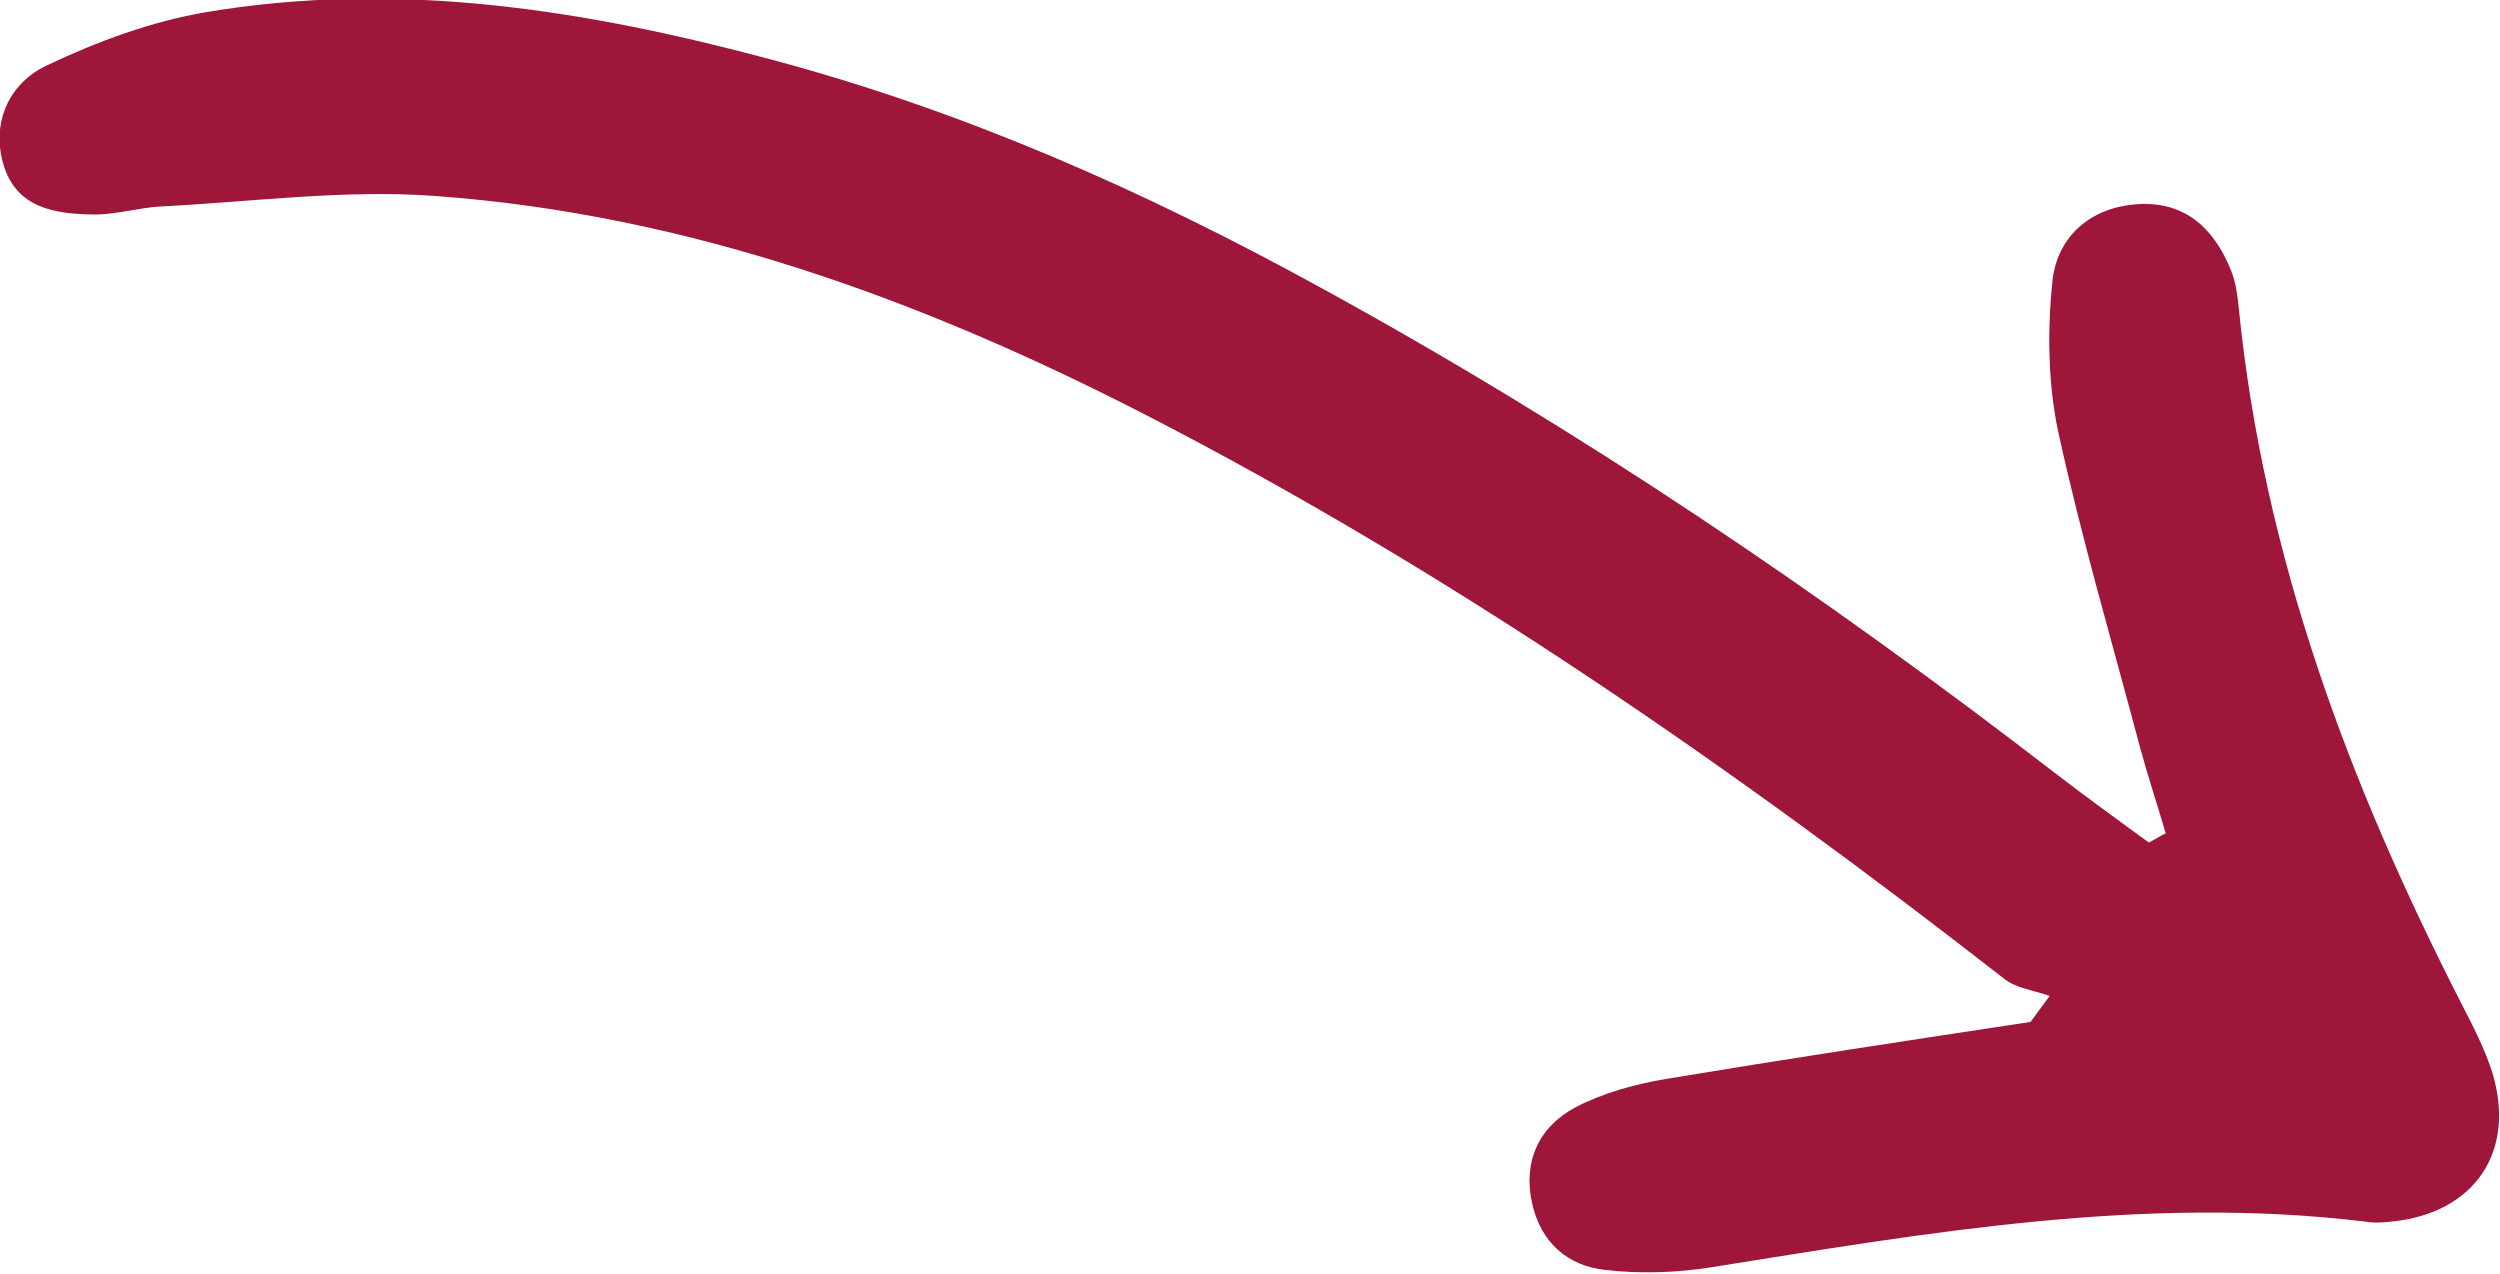
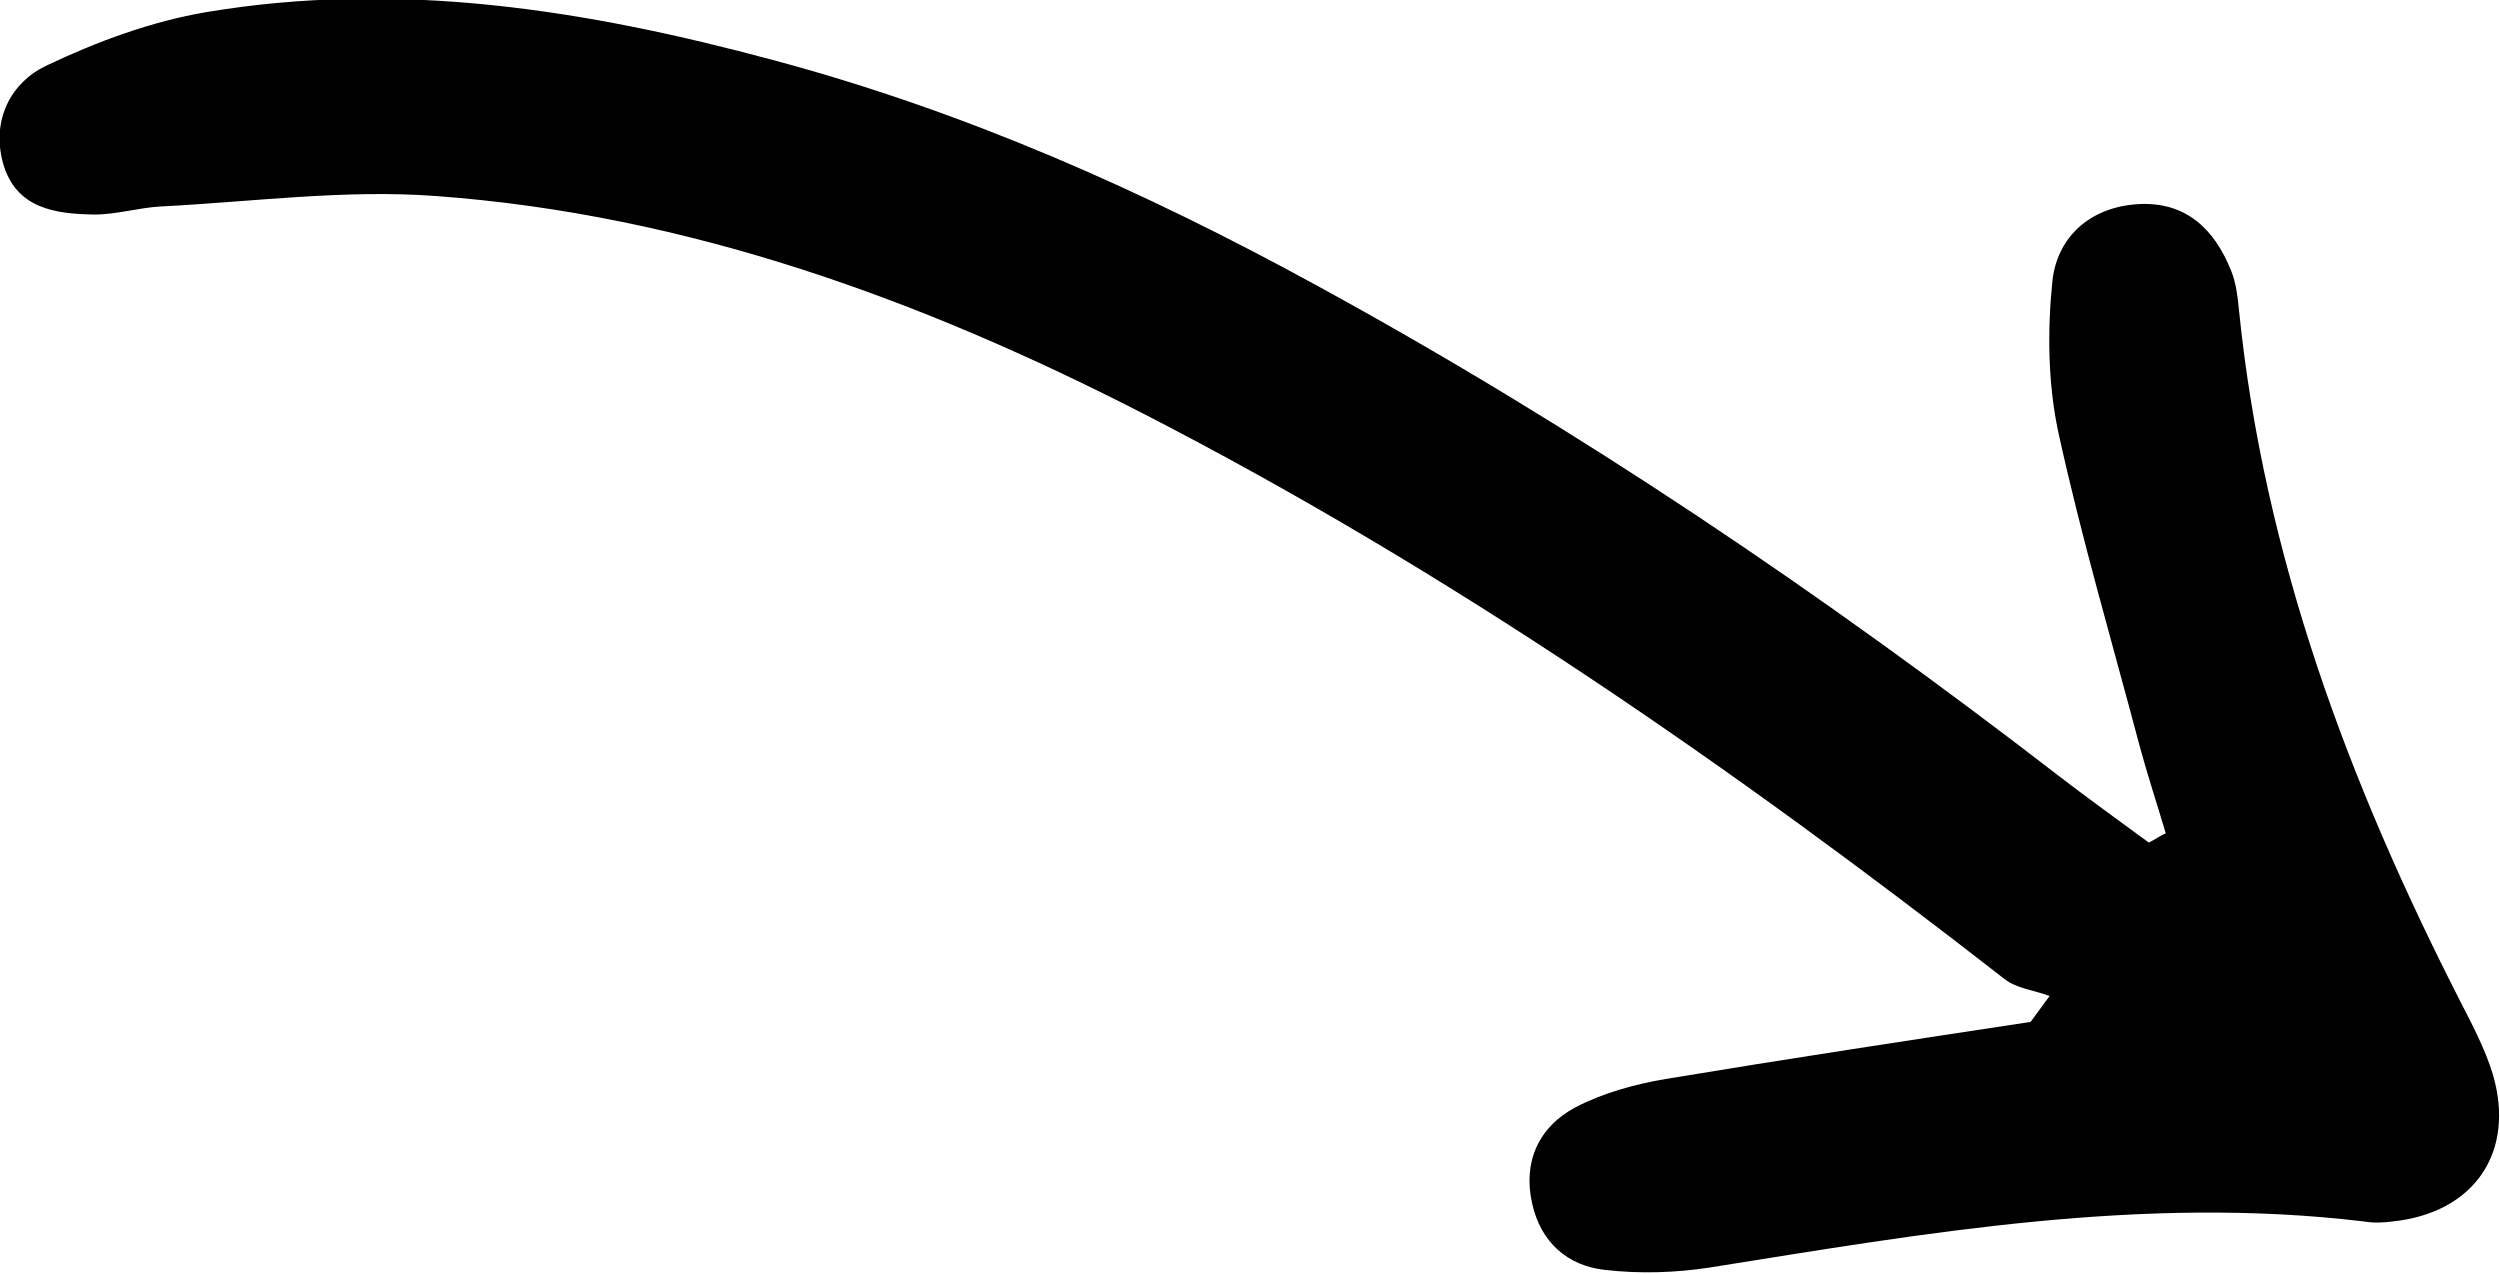
<svg xmlns="http://www.w3.org/2000/svg" id="Capa_2" viewBox="0 0 43.35 22.09">
  <defs>
-     <style>.cls-1{fill:#9f163b;}</style>
+     <style>.cls-1{fill:currentColor;}</style>
  </defs>
  <g id="Capa_1-2">
    <path class="cls-1" d="M37.56,14.47c-.15-.51-.32-1.02-.46-1.54-.48-1.81-1.01-3.61-1.41-5.44-.18-.85-.19-1.76-.1-2.63.09-.77.67-1.27,1.48-1.32.83-.05,1.33.43,1.62,1.16.08.2.11.43.13.64.43,4.3,1.91,8.25,3.86,12.06.2.39.41.79.54,1.21.41,1.36-.31,2.42-1.73,2.57-.16.02-.33.03-.5,0-3.84-.46-7.59.2-11.35.8-.59.09-1.21.11-1.81.04-.65-.07-1.11-.48-1.26-1.14-.17-.73.11-1.34.75-1.68.48-.25,1.03-.4,1.56-.49,2.11-.35,4.22-.67,6.33-.99.11-.15.22-.3.33-.45-.27-.1-.58-.13-.79-.3-4.71-3.67-9.6-7.06-14.93-9.8-3.86-1.98-7.9-3.45-12.25-3.77-1.58-.12-3.19.1-4.78.18-.38.02-.77.14-1.15.14-.68-.01-1.37-.1-1.59-.9-.2-.74.14-1.39.75-1.68.88-.42,1.83-.77,2.78-.93,3.33-.56,6.59-.04,9.82.83,3.33.89,6.44,2.27,9.45,3.92,4.52,2.47,8.76,5.34,12.83,8.48.52.4,1.05.78,1.58,1.17.1-.05.19-.11.29-.16Z" />
  </g>
</svg>
